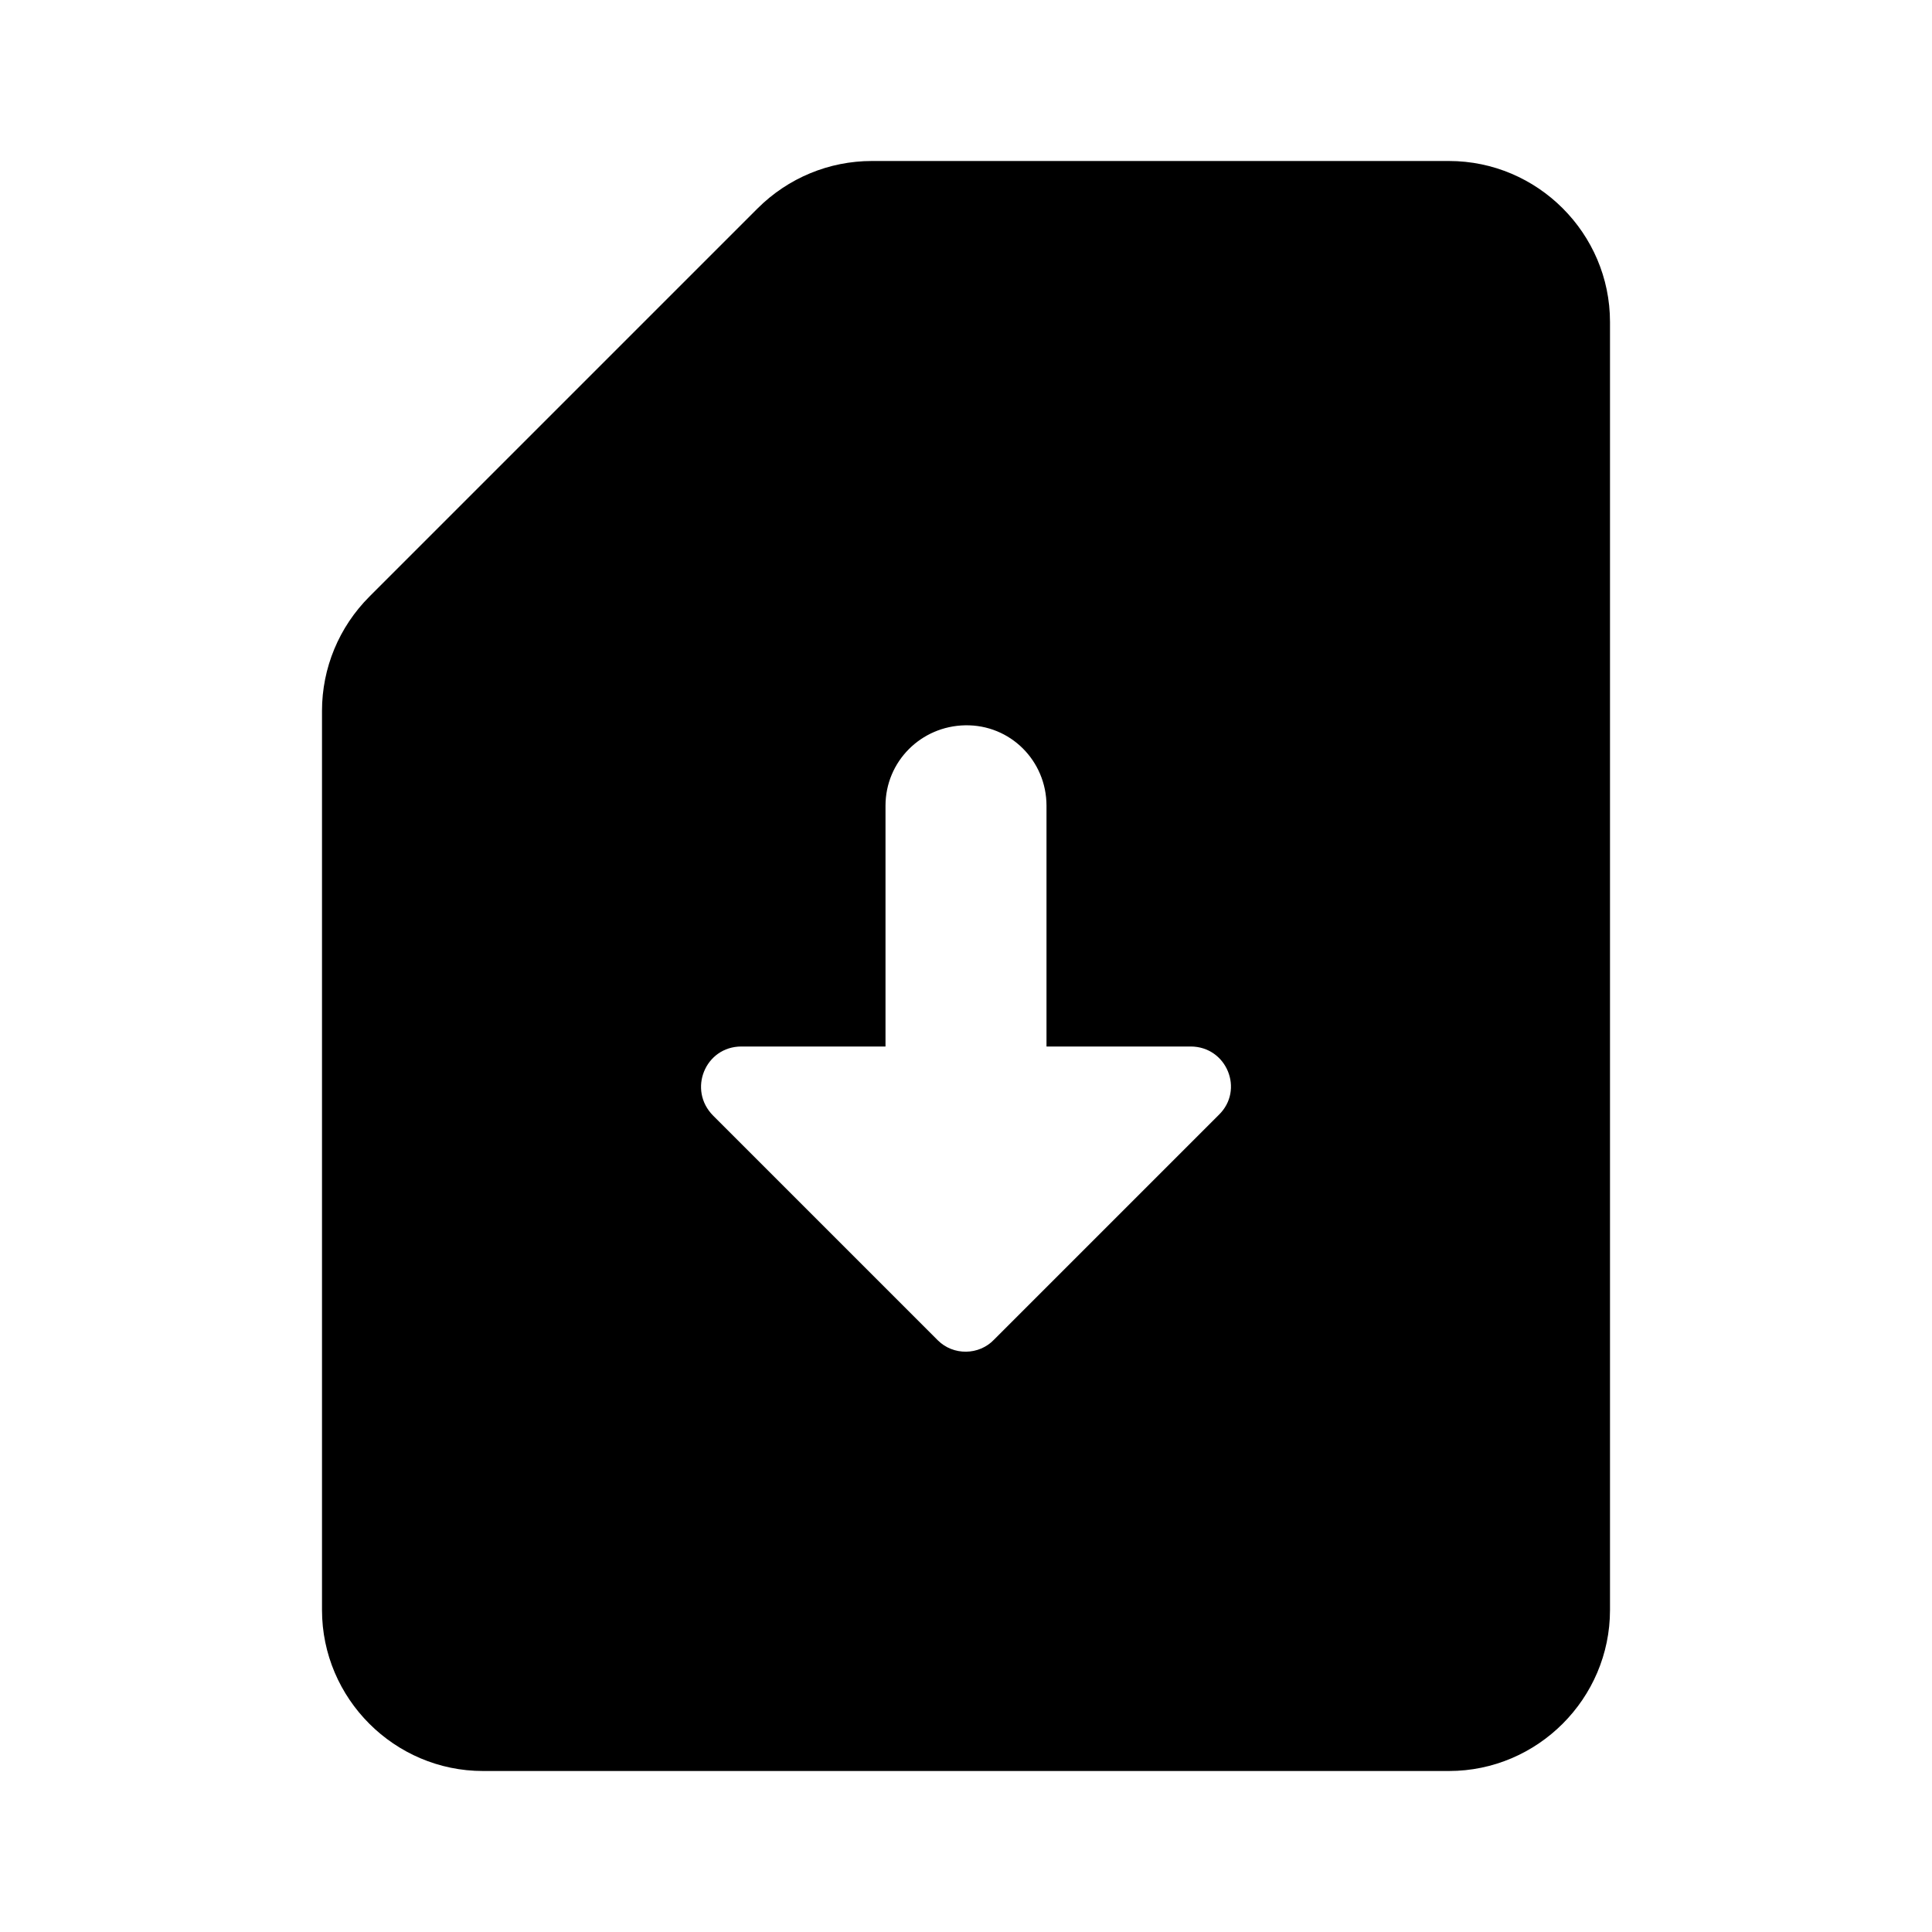
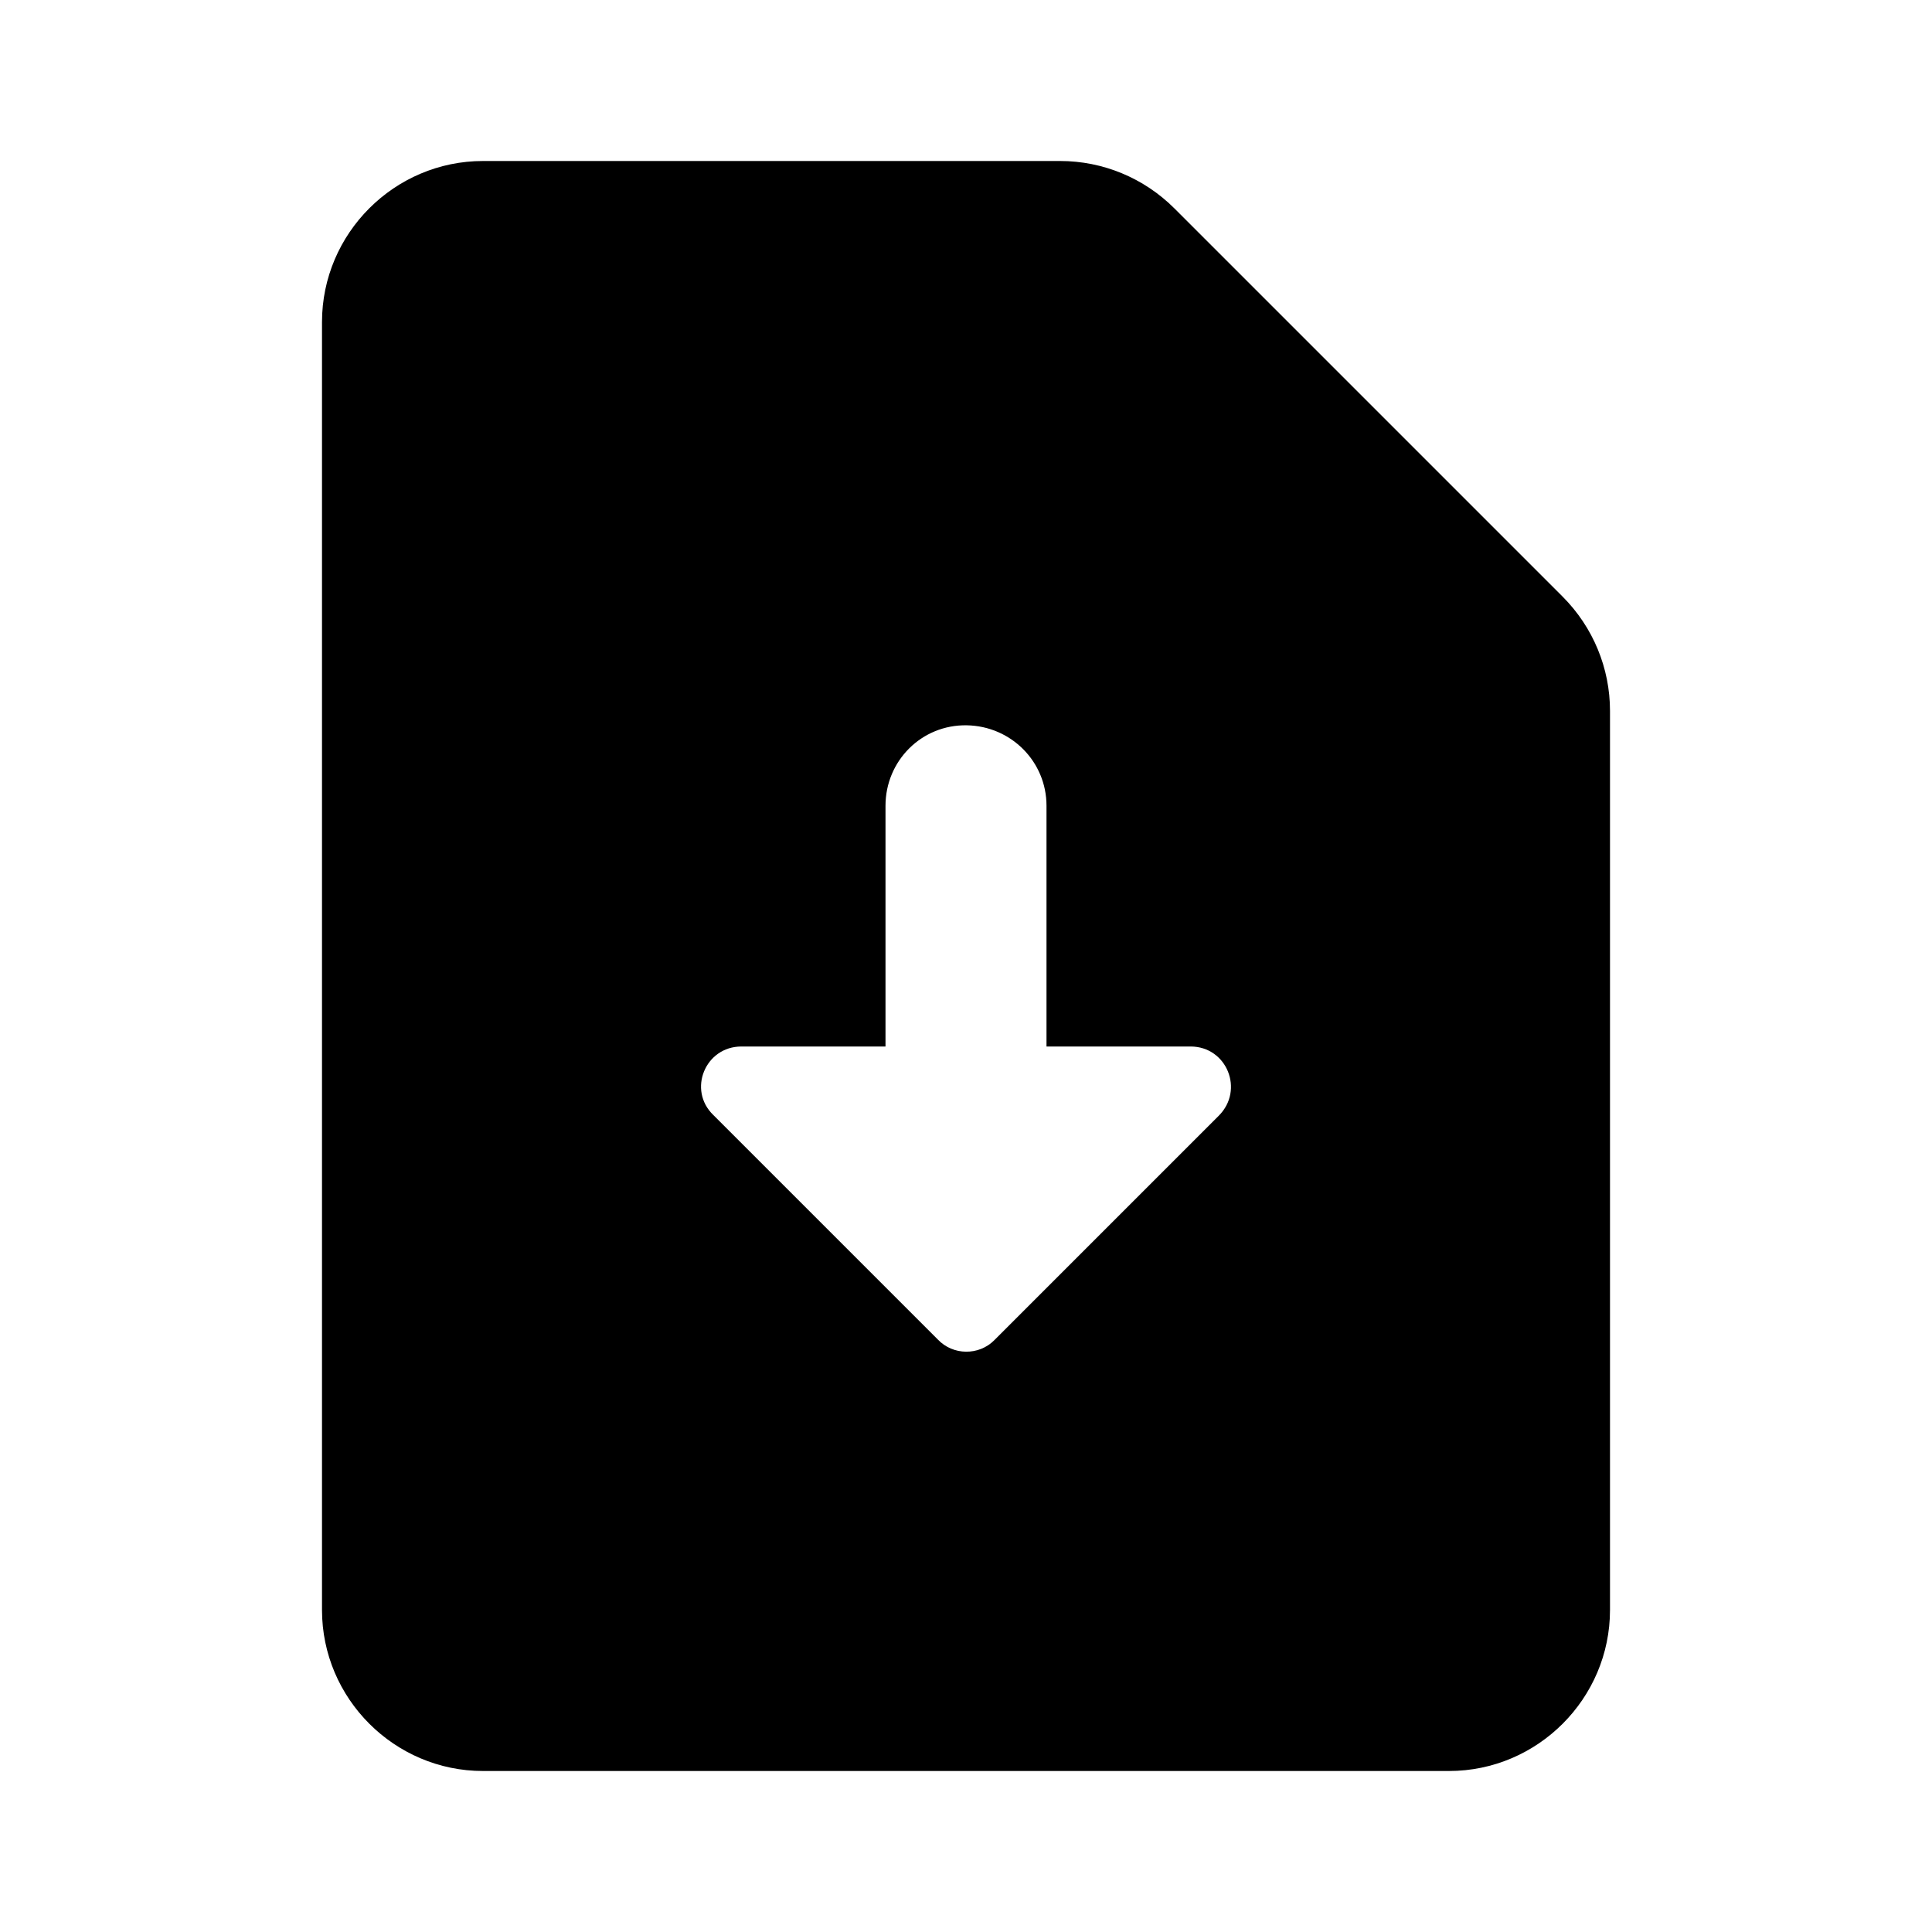
- <svg xmlns="http://www.w3.org/2000/svg" enable-background="new 0 0 24 24" height="24" viewBox="0 0 24 24" width="24">
-   <g>
-     <path d="M0,0h24v24H0V0z" fill="none" />
+ <svg xmlns="http://www.w3.org/2000/svg" enable-background="new 0 0 24 24" height="24" viewBox="0 0 24 24" width="24" version="1.1" id="svg10">
+   <defs id="defs14" />
+   <g id="g4" transform="matrix(-1,0,0,1,24,0)">
+     <path d="M 0,0 H 24 V 24 H 0 Z" fill="none" id="path2" />
  </g>
-   <g>
-     <path d="M18,2h-7.17C10.3,2,9.79,2.21,9.41,2.59L4.59,7.41C4.21,7.79,4,8.3,4,8.83V20c0,1.1,0.9,2,2,2h12c1.1,0,2-0.9,2-2V4 C20,2.9,19.1,2,18,2z M11.65,16.65l-2.79-2.79C8.54,13.54,8.76,13,9.21,13H11v-2.99c0-0.55,0.44-0.99,0.99-1h0 C12.55,9,13,9.45,13,10.01V13h1.79c0.45,0,0.67,0.54,0.35,0.85l-2.79,2.79C12.16,16.84,11.84,16.84,11.65,16.65z" />
+   <g id="g8" transform="matrix(-1,0,0,1,24,0)">
+     <path d="M 18,2 H 10.83 C 10.3,2 9.79,2.21 9.41,2.59 L 4.59,7.41 C 4.21,7.79 4,8.3 4,8.83 V 20 c 0,1.1 0.9,2 2,2 h 12 c 1.1,0 2,-0.9 2,-2 V 4 C 20,2.9 19.1,2 18,2 Z M 11.65,16.65 8.86,13.86 C 8.54,13.54 8.76,13 9.21,13 H 11 v -2.99 c 0,-0.55 0.44,-0.99 0.99,-1 v 0 C 12.55,9 13,9.45 13,10.01 V 13 h 1.79 c 0.45,0 0.67,0.54 0.35,0.85 l -2.79,2.79 c -0.19,0.2 -0.51,0.2 -0.7,0.01 z" id="path6" />
  </g>
</svg>
